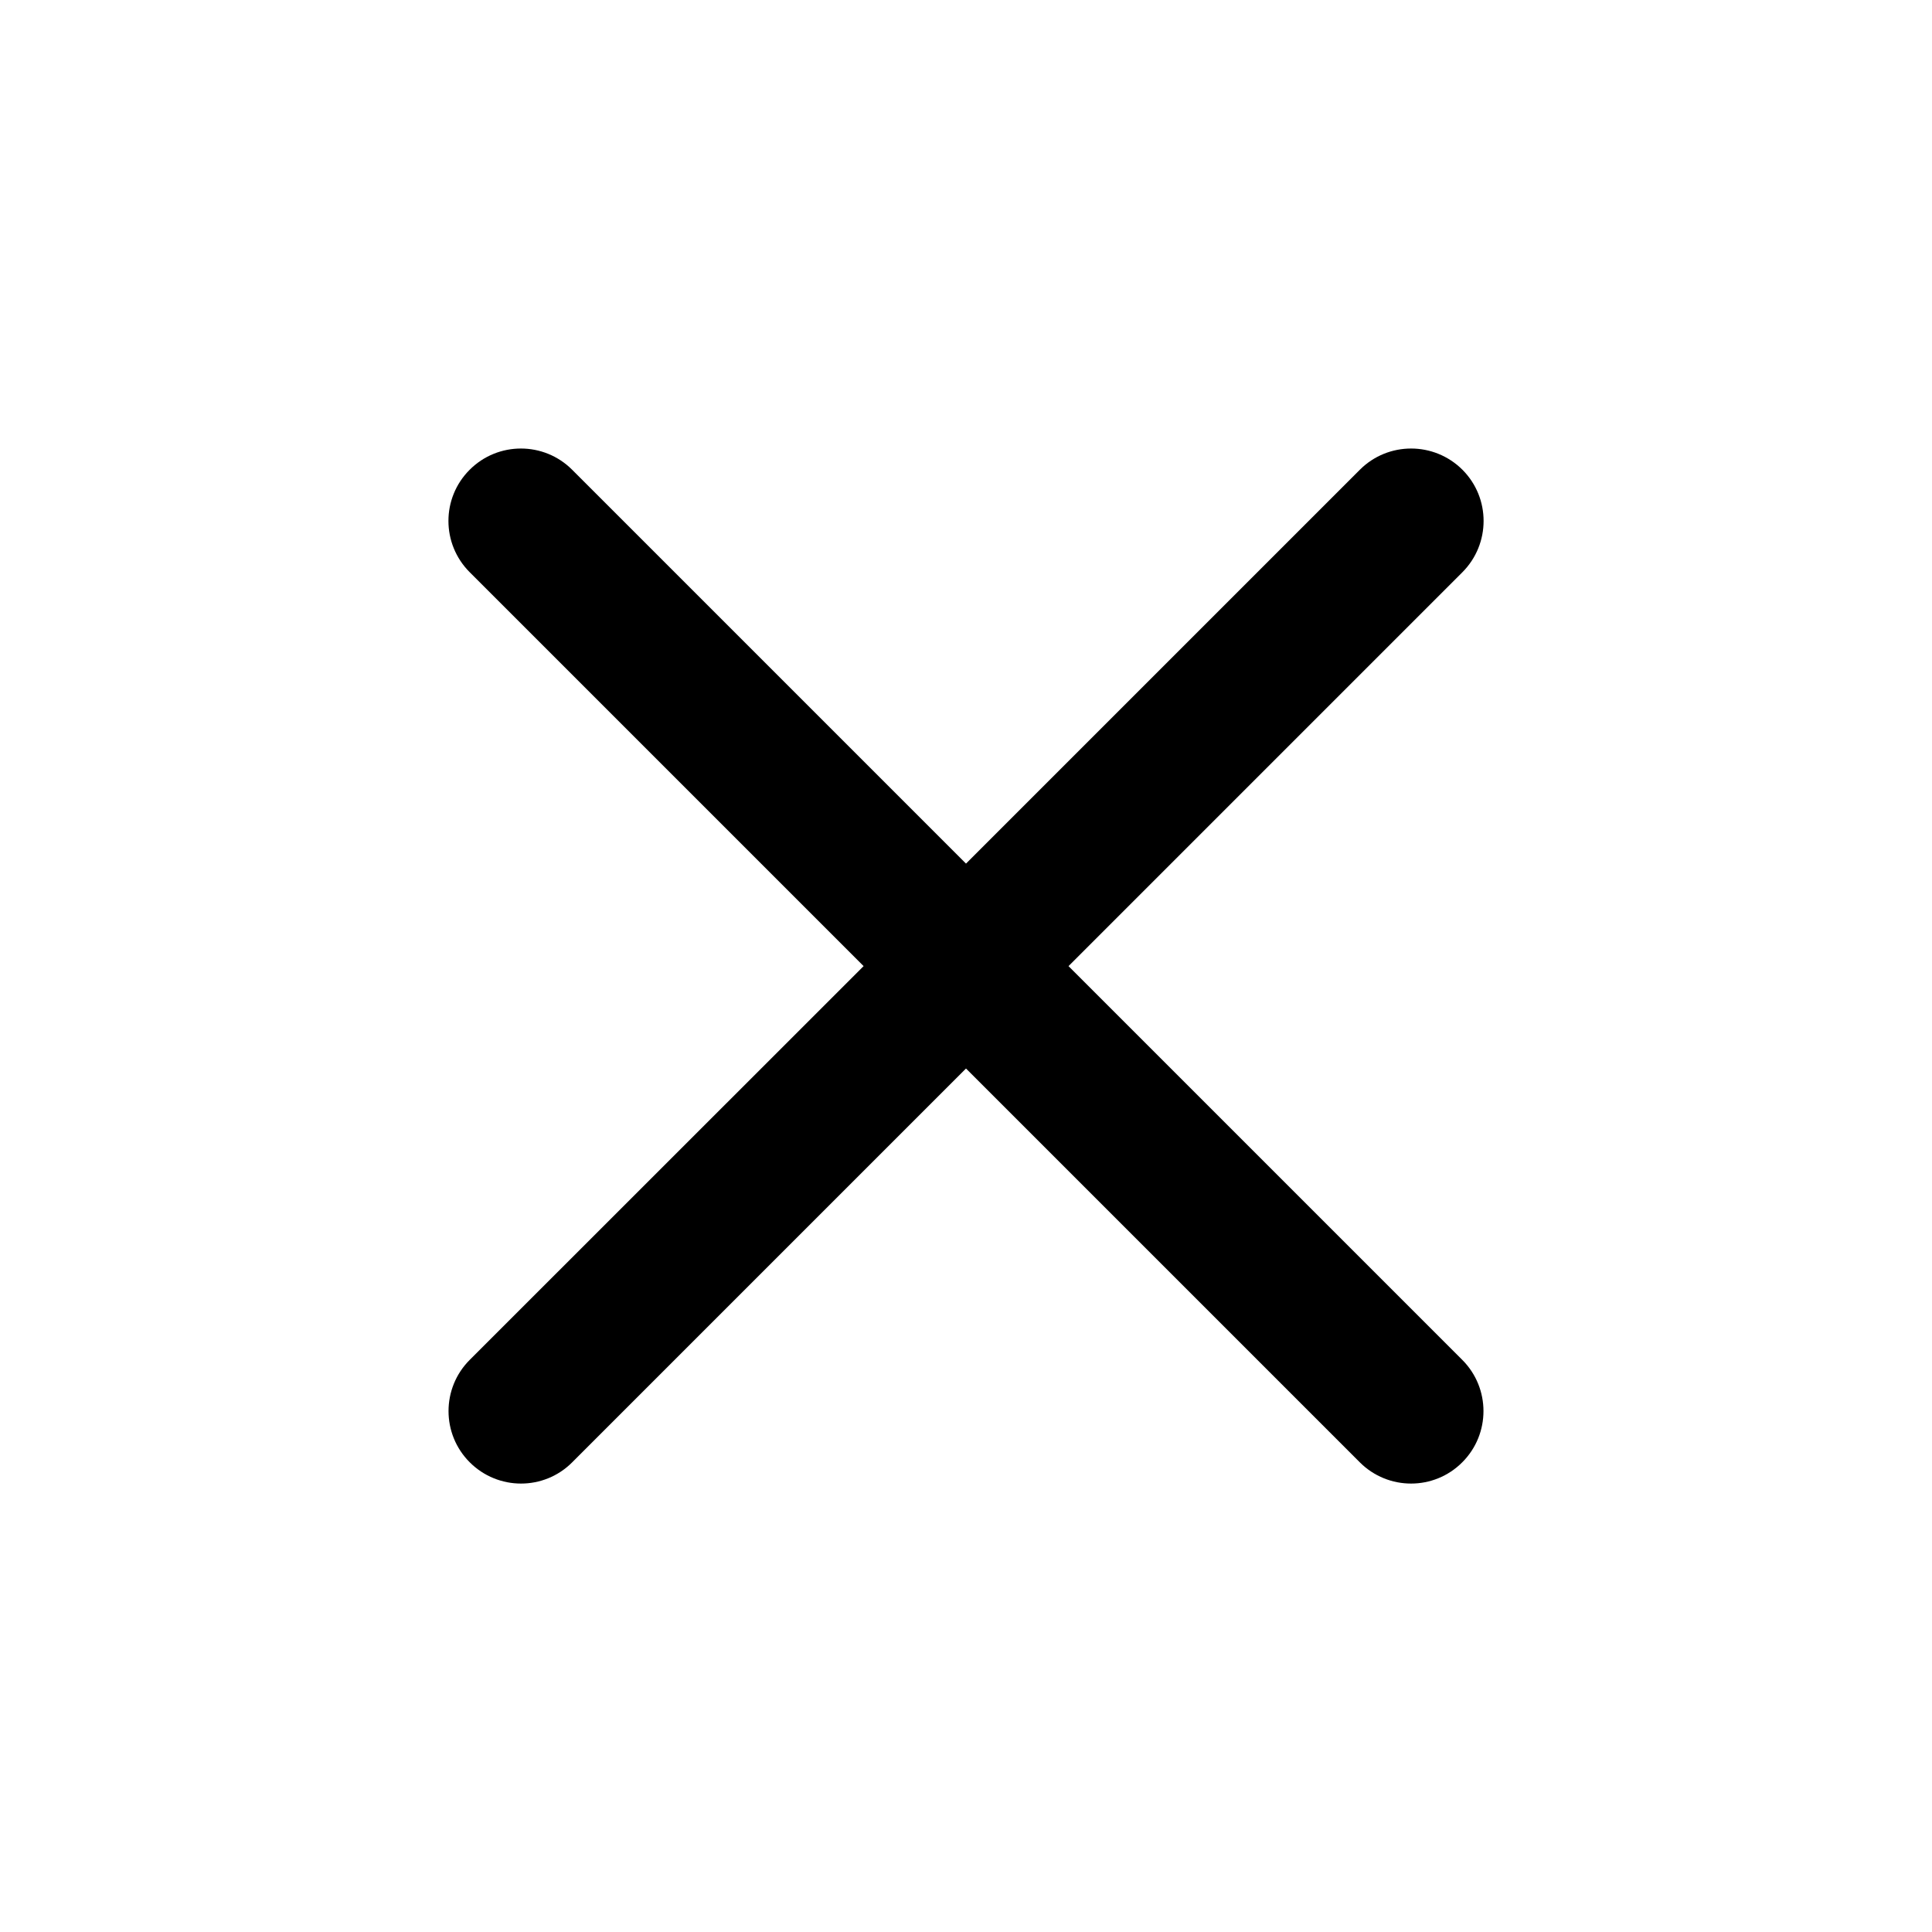
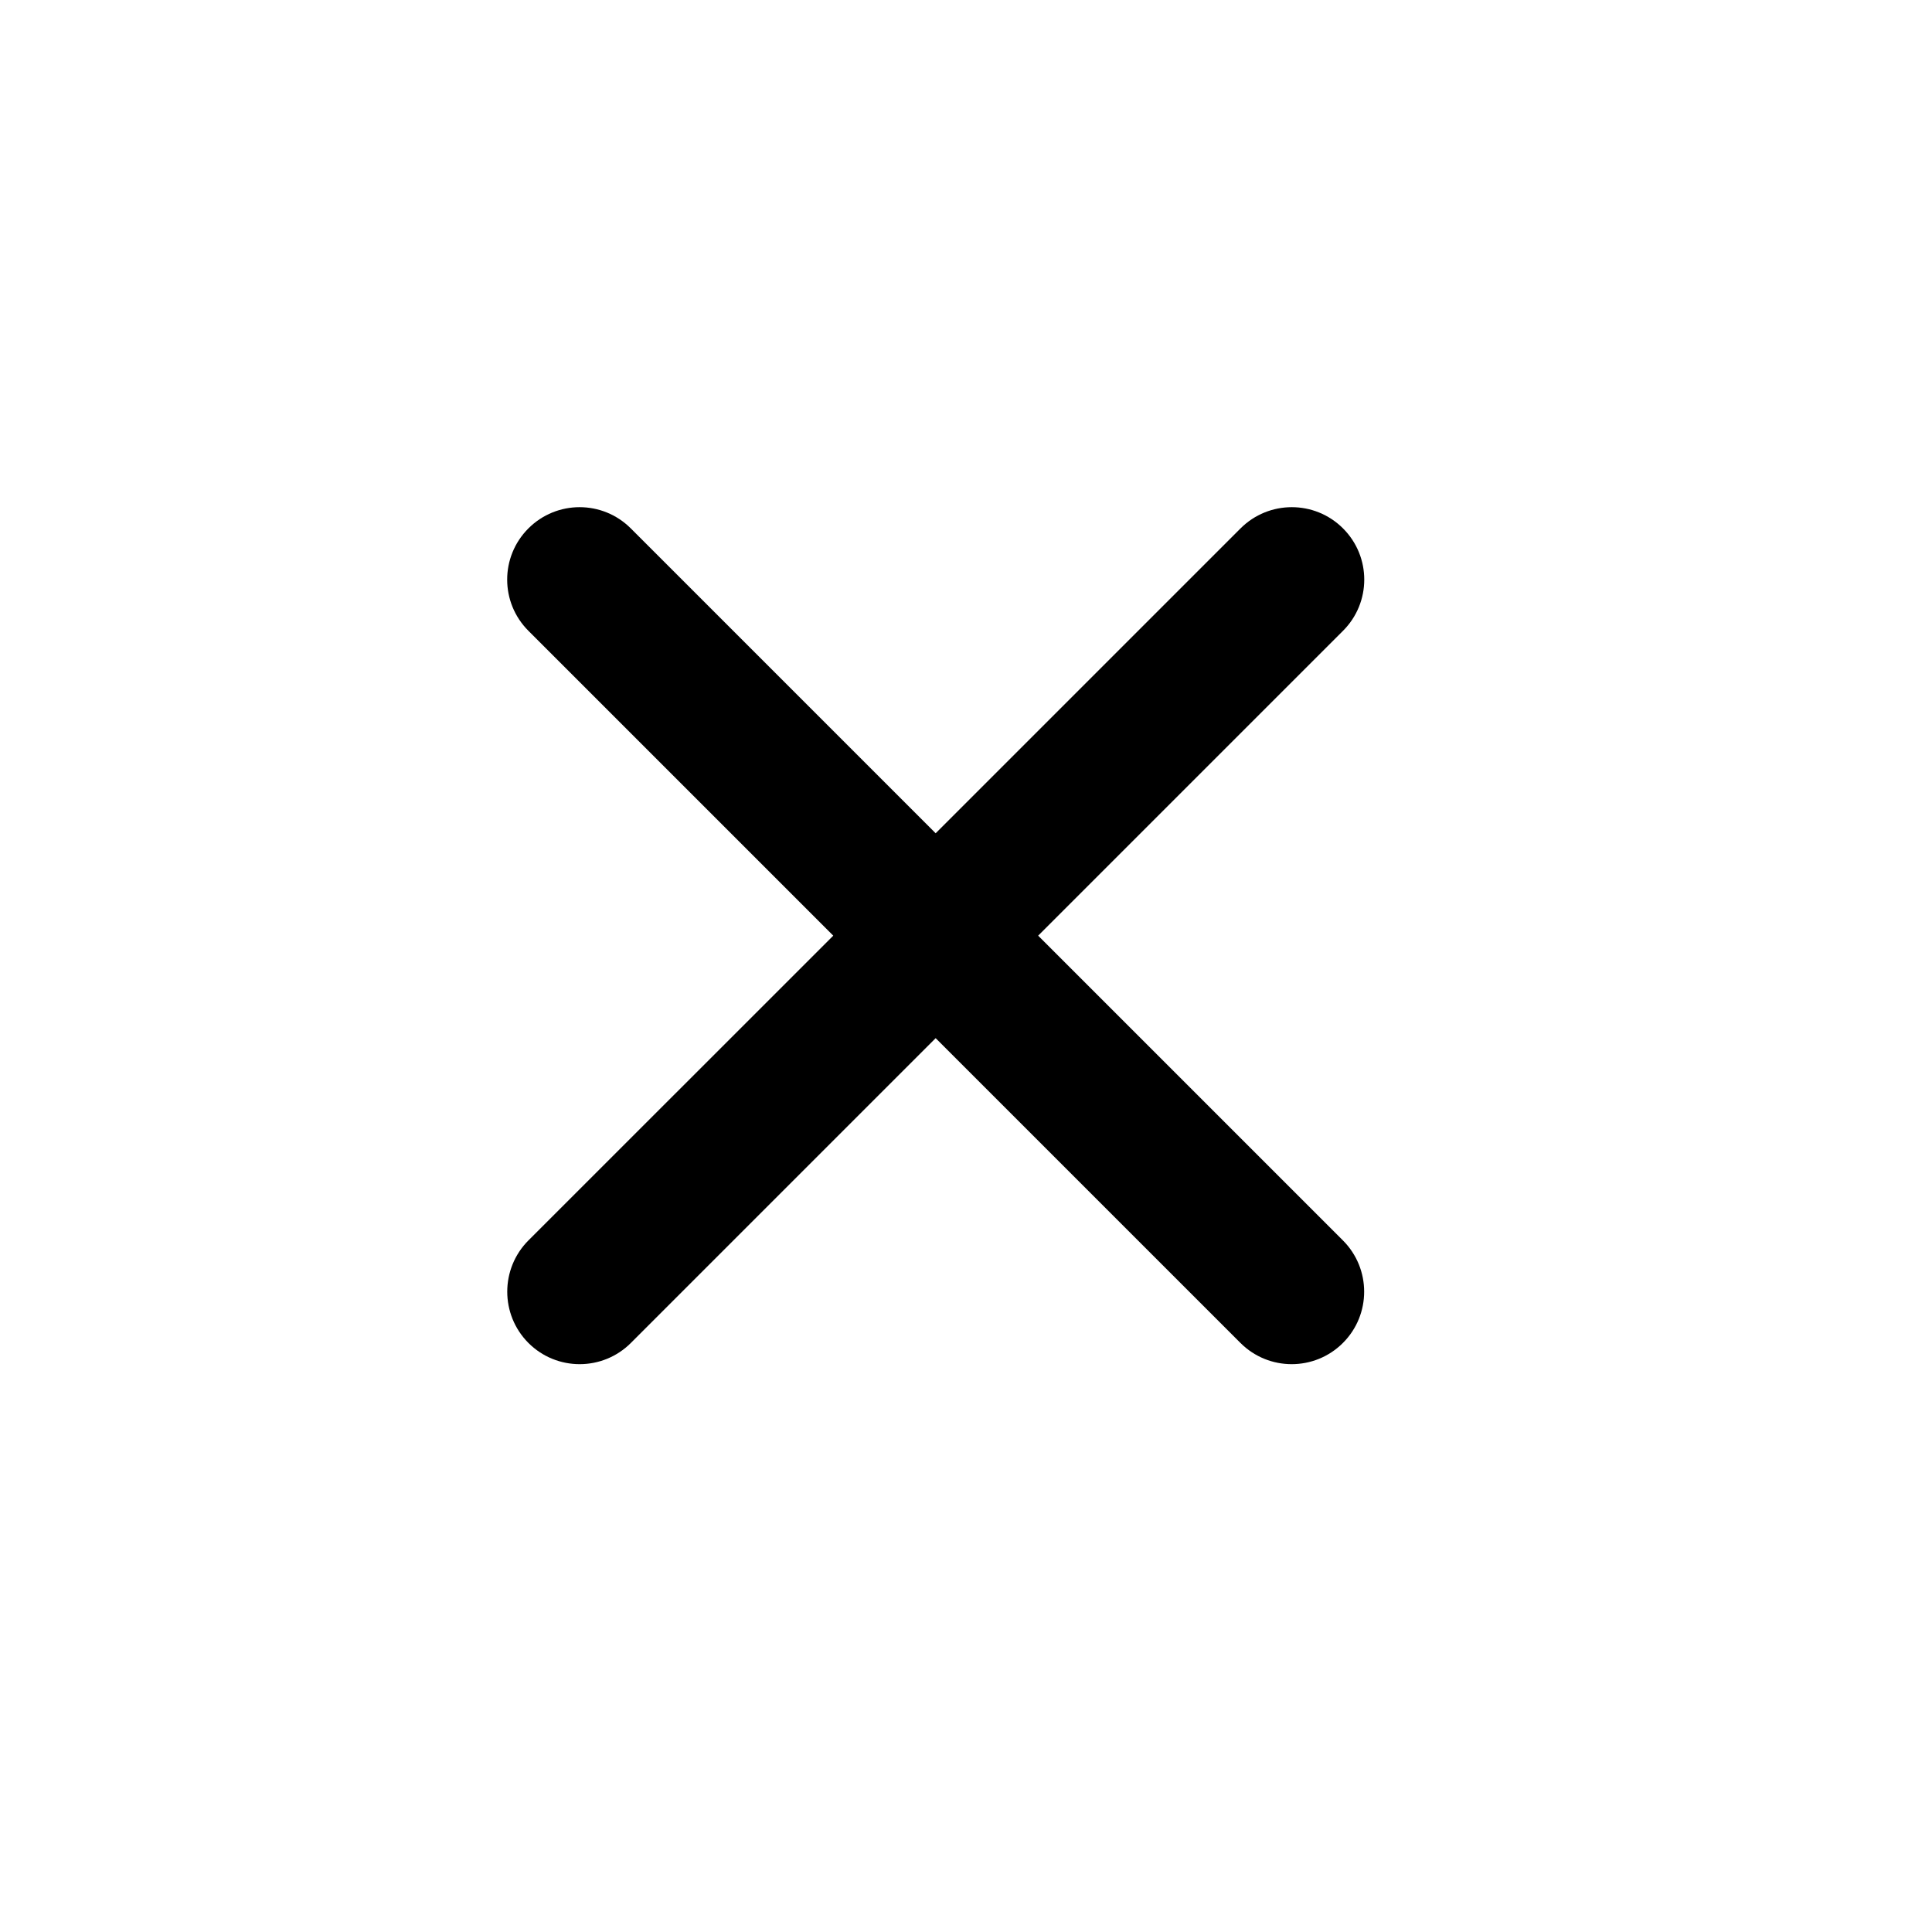
- <svg xmlns="http://www.w3.org/2000/svg" width="16" height="16" viewBox="0 0 16 16">
-   <path fill-rule="evenodd" clip-rule="evenodd" d="M4.738 3.89C4.504 3.656 4.124 3.656 3.89 3.89C3.655 4.124 3.655 4.504 3.89 4.739L7.152 8.001L3.89 11.262C3.656 11.496 3.656 11.876 3.89 12.11C4.125 12.345 4.505 12.345 4.739 12.11L8 8.849L11.261 12.11C11.496 12.345 11.876 12.345 12.11 12.11C12.344 11.876 12.344 11.496 12.11 11.262L8.849 8.001L12.111 4.739C12.345 4.504 12.345 4.124 12.111 3.89C11.876 3.656 11.496 3.656 11.262 3.89L8 7.152L4.738 3.89Z" fill="currentColor" />
+ <svg xmlns="http://www.w3.org/2000/svg" width="20" height="20" viewBox="0 0 20 20" fill="none">
+   <path fill-rule="evenodd" clip-rule="evenodd" d="M6.53 5.47C6.237 5.177 5.763 5.177 5.47 5.47C5.177 5.763 5.177 6.237 5.47 6.53L8.626 9.686L5.47 12.841C5.178 13.134 5.178 13.609 5.47 13.902C5.763 14.195 6.238 14.195 6.531 13.902L9.686 10.747L12.841 13.902C13.134 14.195 13.609 14.195 13.902 13.902C14.195 13.609 14.195 13.134 13.902 12.841L10.747 9.686L13.903 6.53C14.196 6.237 14.196 5.763 13.903 5.47C13.61 5.177 13.135 5.177 12.842 5.47L9.686 8.626L6.53 5.47Z" fill="currentColor" />
</svg>
